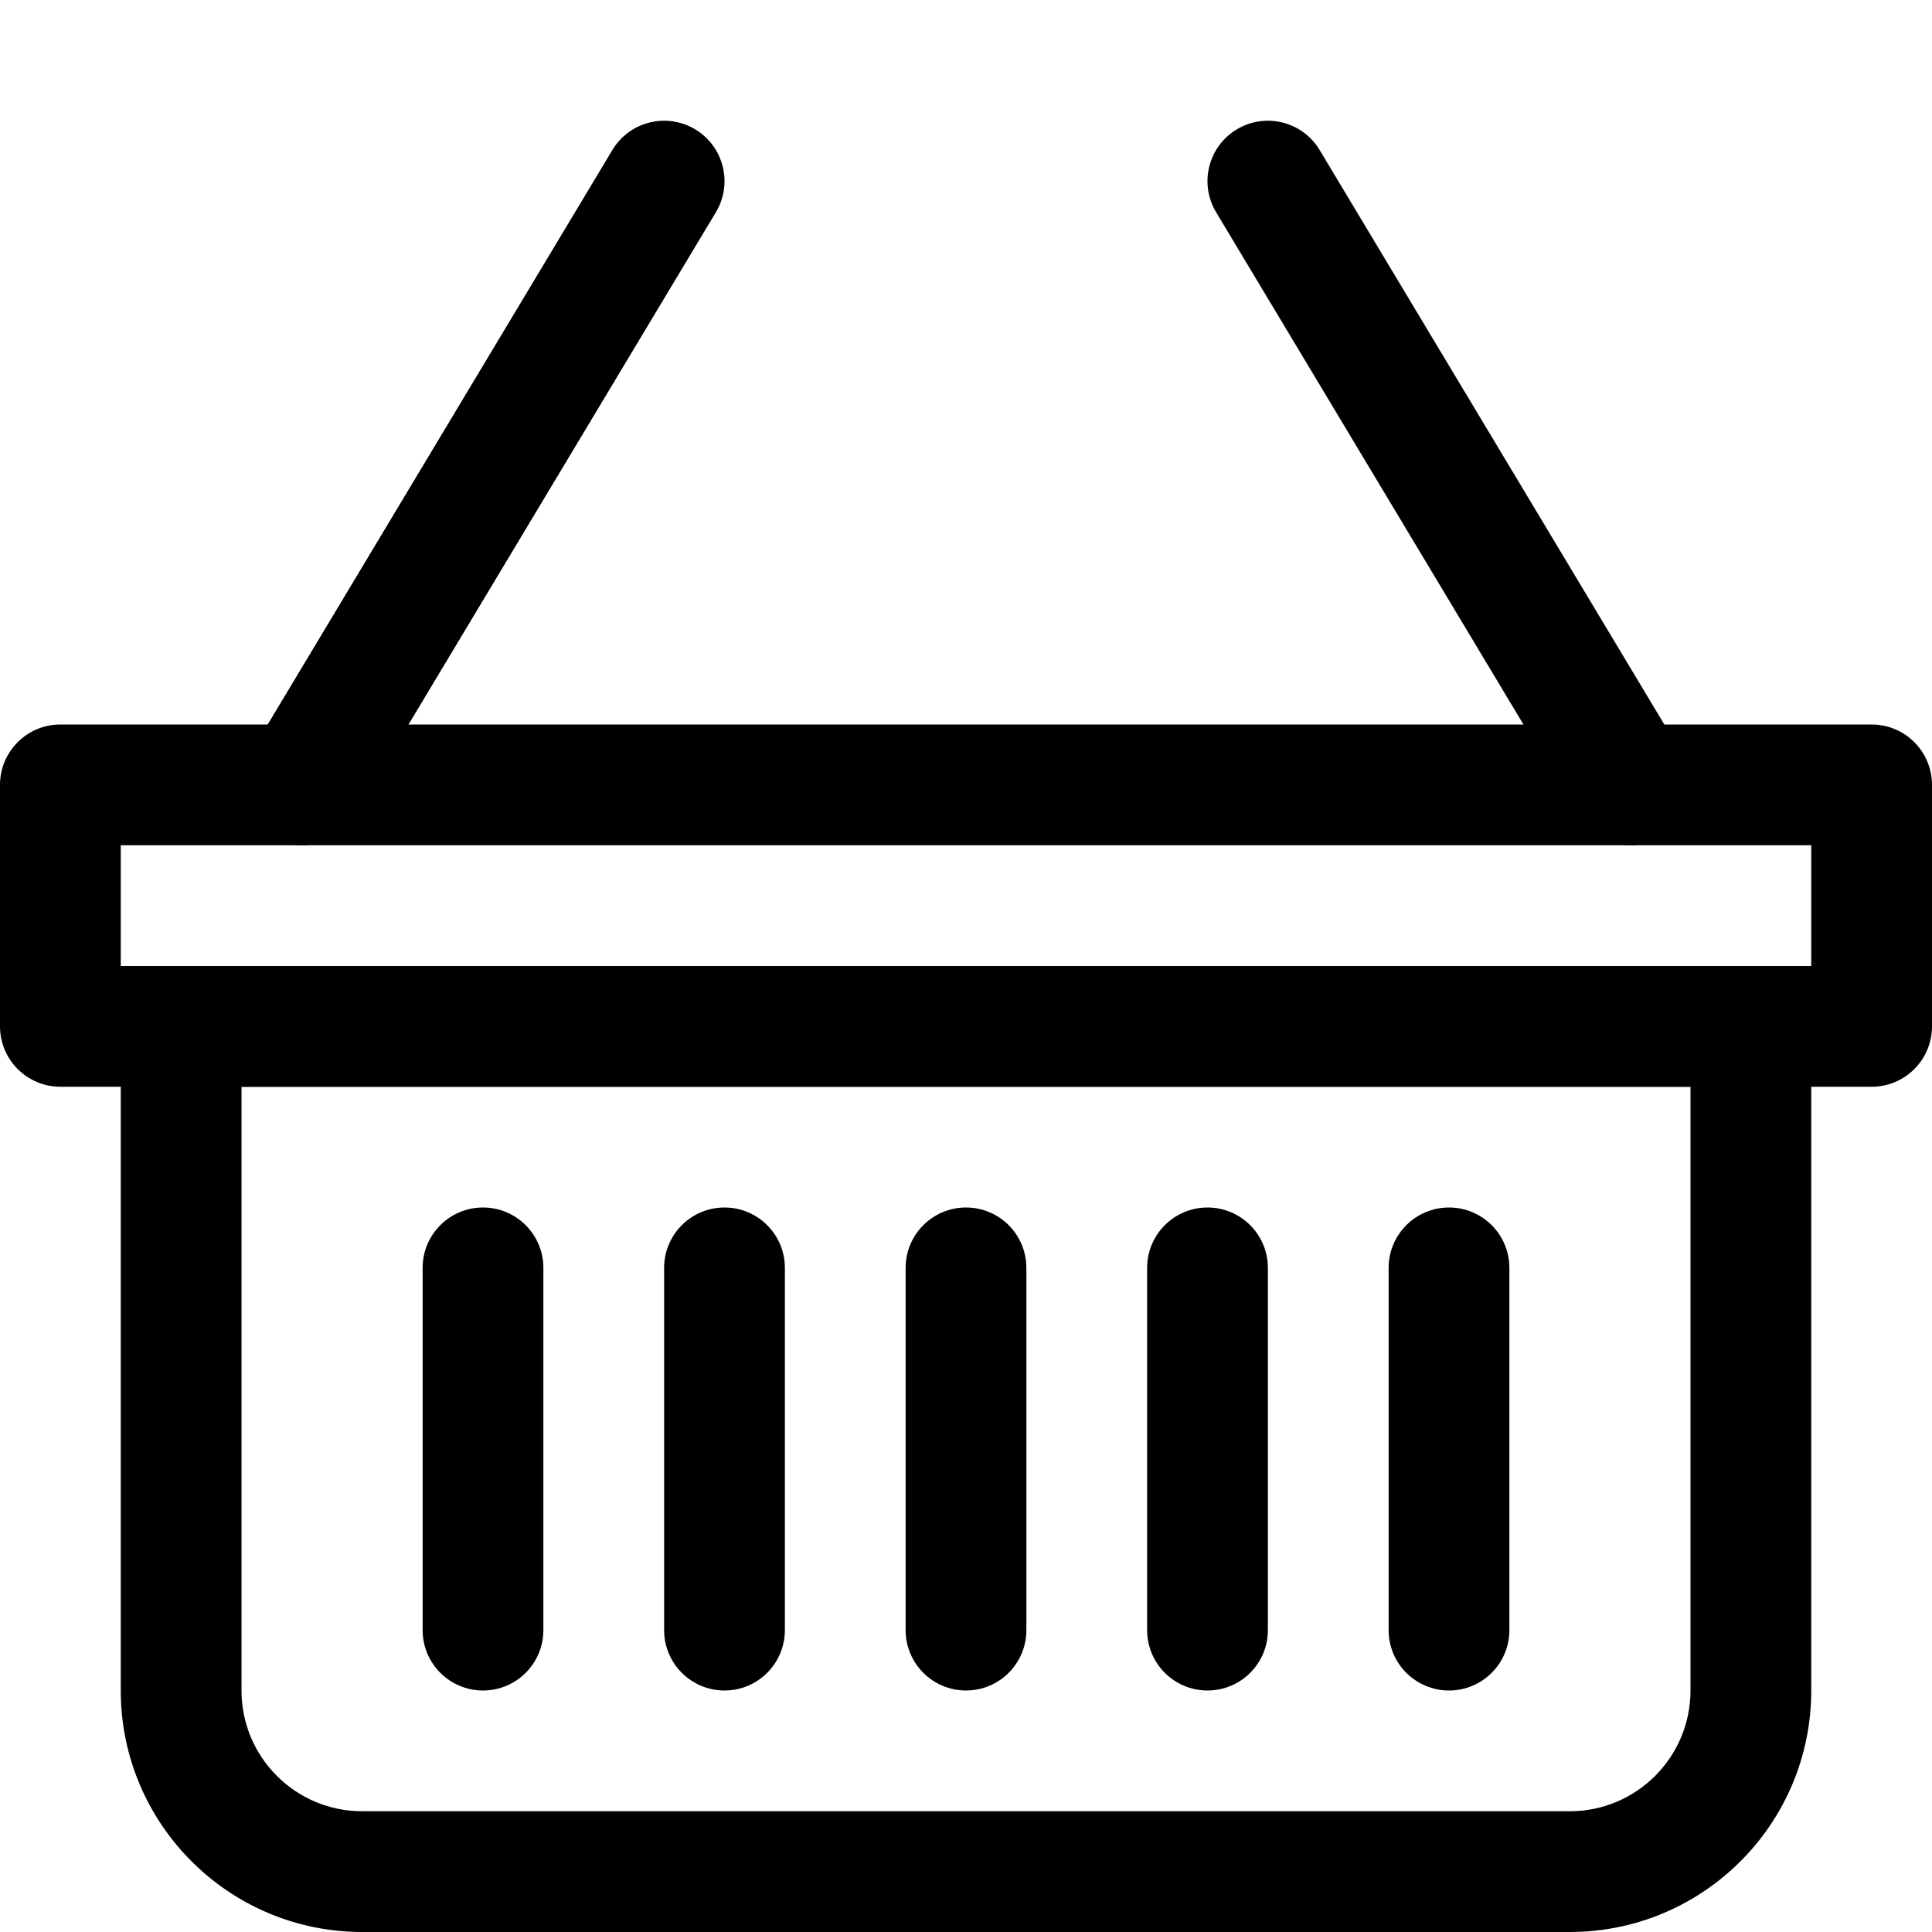
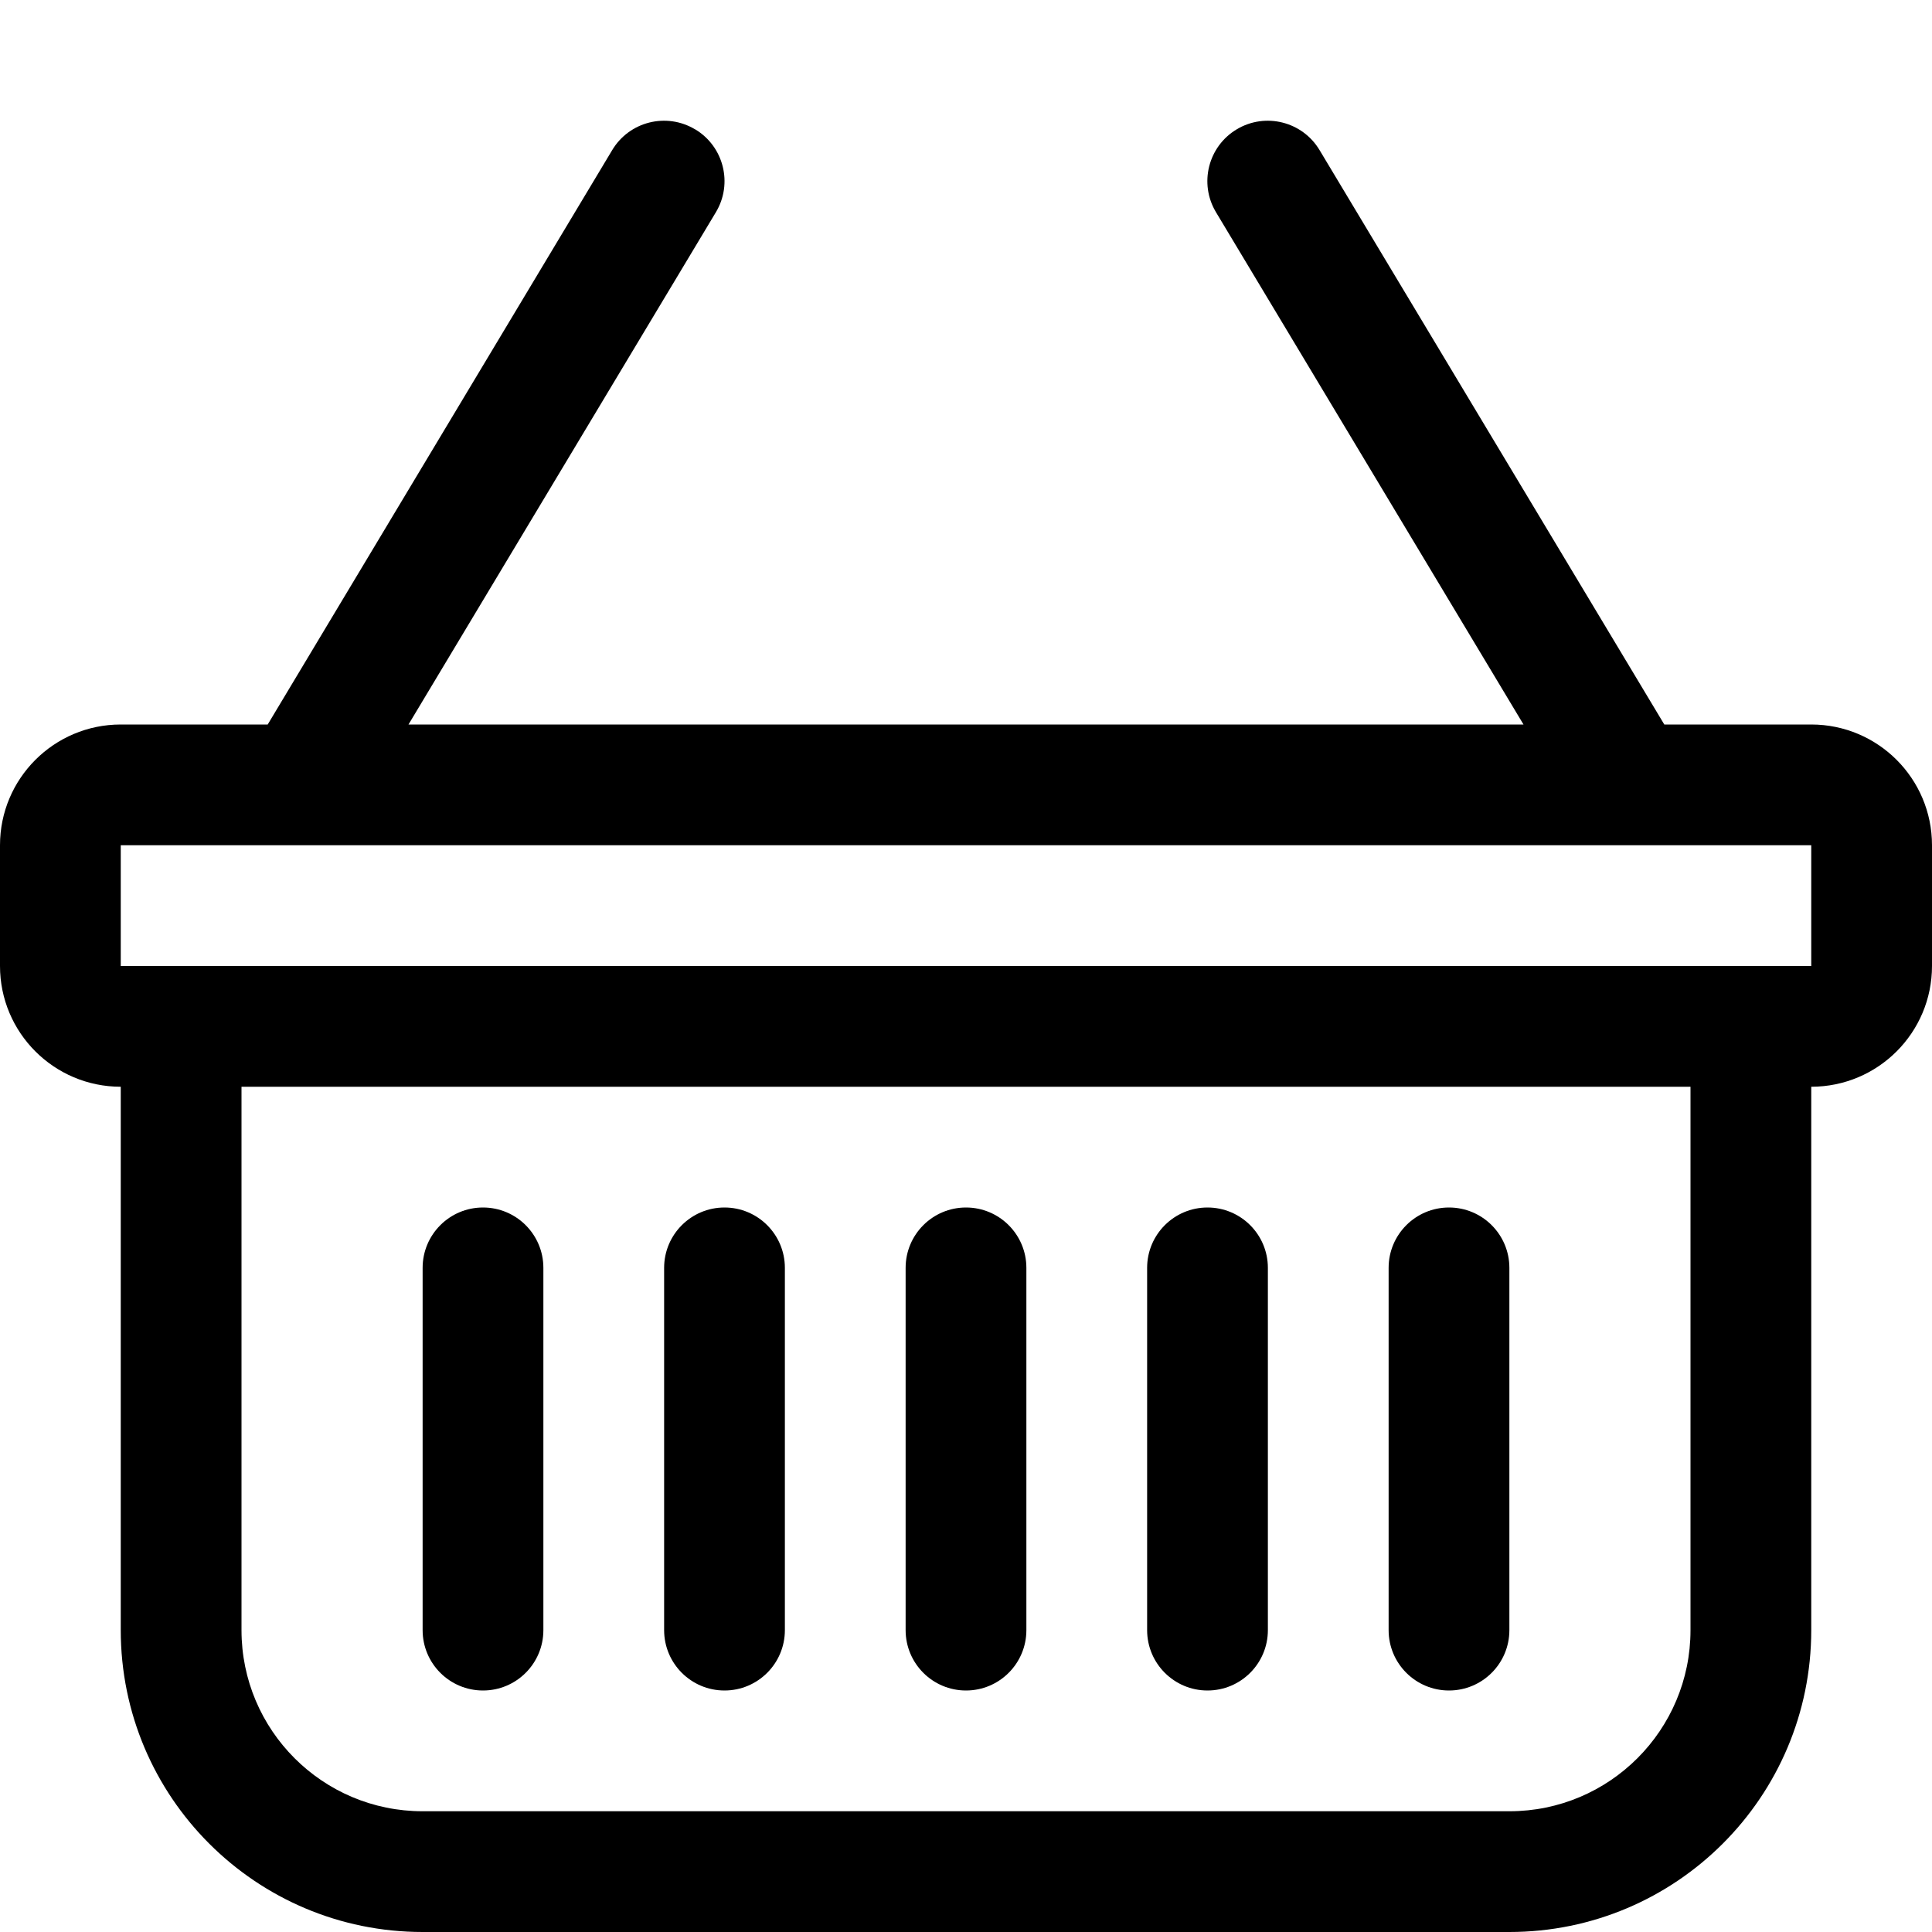
<svg xmlns="http://www.w3.org/2000/svg" width="1em" height="1em" viewBox="0 0 16 16" class="bi bi-basket" fill="currentColor">
-   <path fill-rule="evenodd" d="M10.243 1.071a.5.5 0 0 1 .686.172l3 5a.5.5 0 1 1-.858.514l-3-5a.5.5 0 0 1 .172-.686zm-4.486 0a.5.5 0 0 0-.686.172l-3 5a.5.5 0 1 0 .858.514l3-5a.5.5 0 0 0-.172-.686z" />
-   <path fill-rule="evenodd" d="M1 7v1h14V7H1zM.5 6a.5.5 0 0 0-.5.5v2a.5.5 0 0 0 .5.5h15a.5.5 0 0 0 .5-.5v-2a.5.5 0 0 0-.5-.5H.5z" />
-   <path fill-rule="evenodd" d="M14 9H2v5a1 1 0 0 0 1 1h10a1 1 0 0 0 1-1V9zM2 8a1 1 0 0 0-1 1v5a2 2 0 0 0 2 2h10a2 2 0 0 0 2-2V9a1 1 0 0 0-1-1H2z" />
-   <path fill-rule="evenodd" d="M4 10a.5.5 0 0 1 .5.5v3a.5.5 0 1 1-1 0v-3A.5.5 0 0 1 4 10zm2 0a.5.5 0 0 1 .5.5v3a.5.5 0 1 1-1 0v-3A.5.5 0 0 1 6 10zm2 0a.5.5 0 0 1 .5.5v3a.5.5 0 1 1-1 0v-3A.5.5 0 0 1 8 10zm2 0a.5.5 0 0 1 .5.5v3a.5.5 0 1 1-1 0v-3a.5.5 0 0 1 .5-.5zm2 0a.5.5 0 0 1 .5.5v3a.5.5 0 1 1-1 0v-3a.5.5 0 0 1 .5-.5z" />
+   <path fill-rule="evenodd" d="M5.757 1.071a.5.5 0 0 1 .172.686L3.383 6h9.234L10.07 1.757a.5.5 0 1 1 .858-.514L13.783 6H15a1 1 0 0 1 1 1v1a1 1 0 0 1-1 1v4.5a2.5 2.5 0 0 1-2.5 2.5h-9A2.5 2.5 0 0 1 1 13.5V9a1 1 0 0 1-1-1V7a1 1 0 0 1 1-1h1.217L5.07 1.243a.5.5 0 0 1 .686-.172zM2 9v4.5A1.5 1.5 0 0 0 3.5 15h9a1.5 1.5 0 0 0 1.5-1.5V9H2zM1 7v1h14V7H1zm3 3a.5.5 0 0 1 .5.5v3a.5.5 0 0 1-1 0v-3A.5.5 0 0 1 4 10zm2 0a.5.5 0 0 1 .5.5v3a.5.5 0 0 1-1 0v-3A.5.5 0 0 1 6 10zm2 0a.5.5 0 0 1 .5.5v3a.5.5 0 0 1-1 0v-3A.5.5 0 0 1 8 10zm2 0a.5.5 0 0 1 .5.5v3a.5.5 0 0 1-1 0v-3a.5.5 0 0 1 .5-.5zm2 0a.5.5 0 0 1 .5.5v3a.5.5 0 0 1-1 0v-3a.5.5 0 0 1 .5-.5z" />
</svg>
